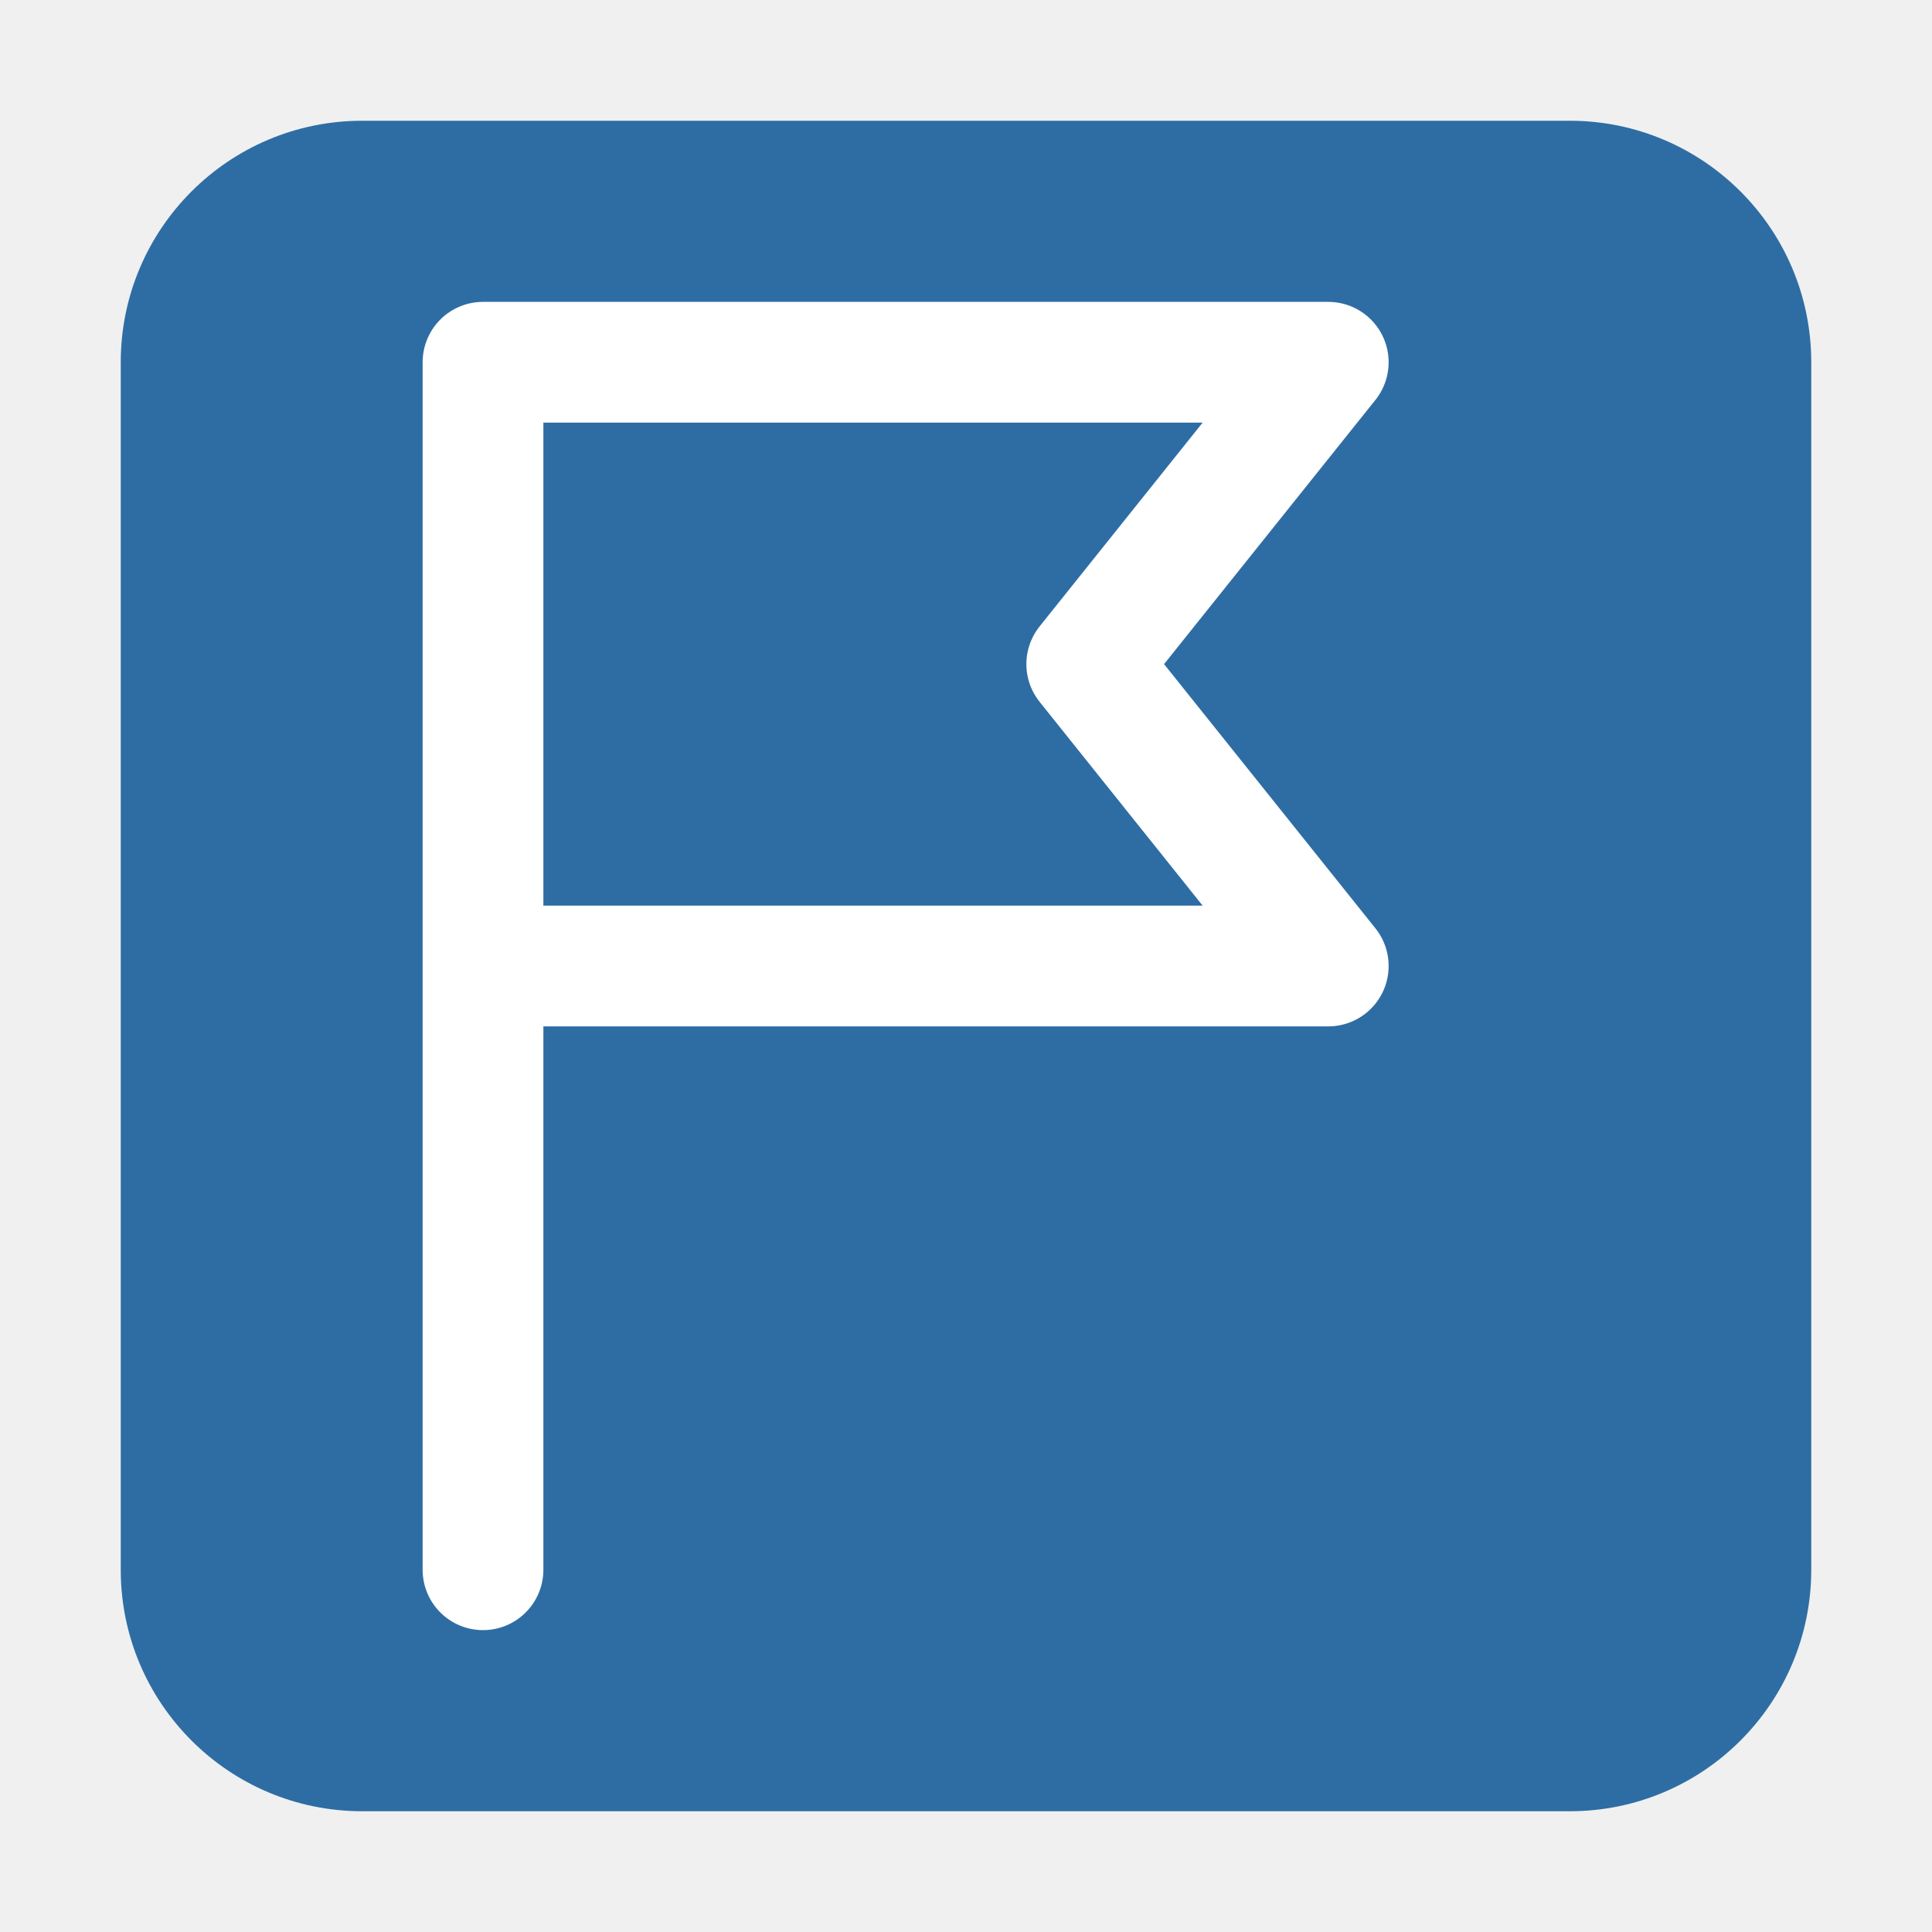
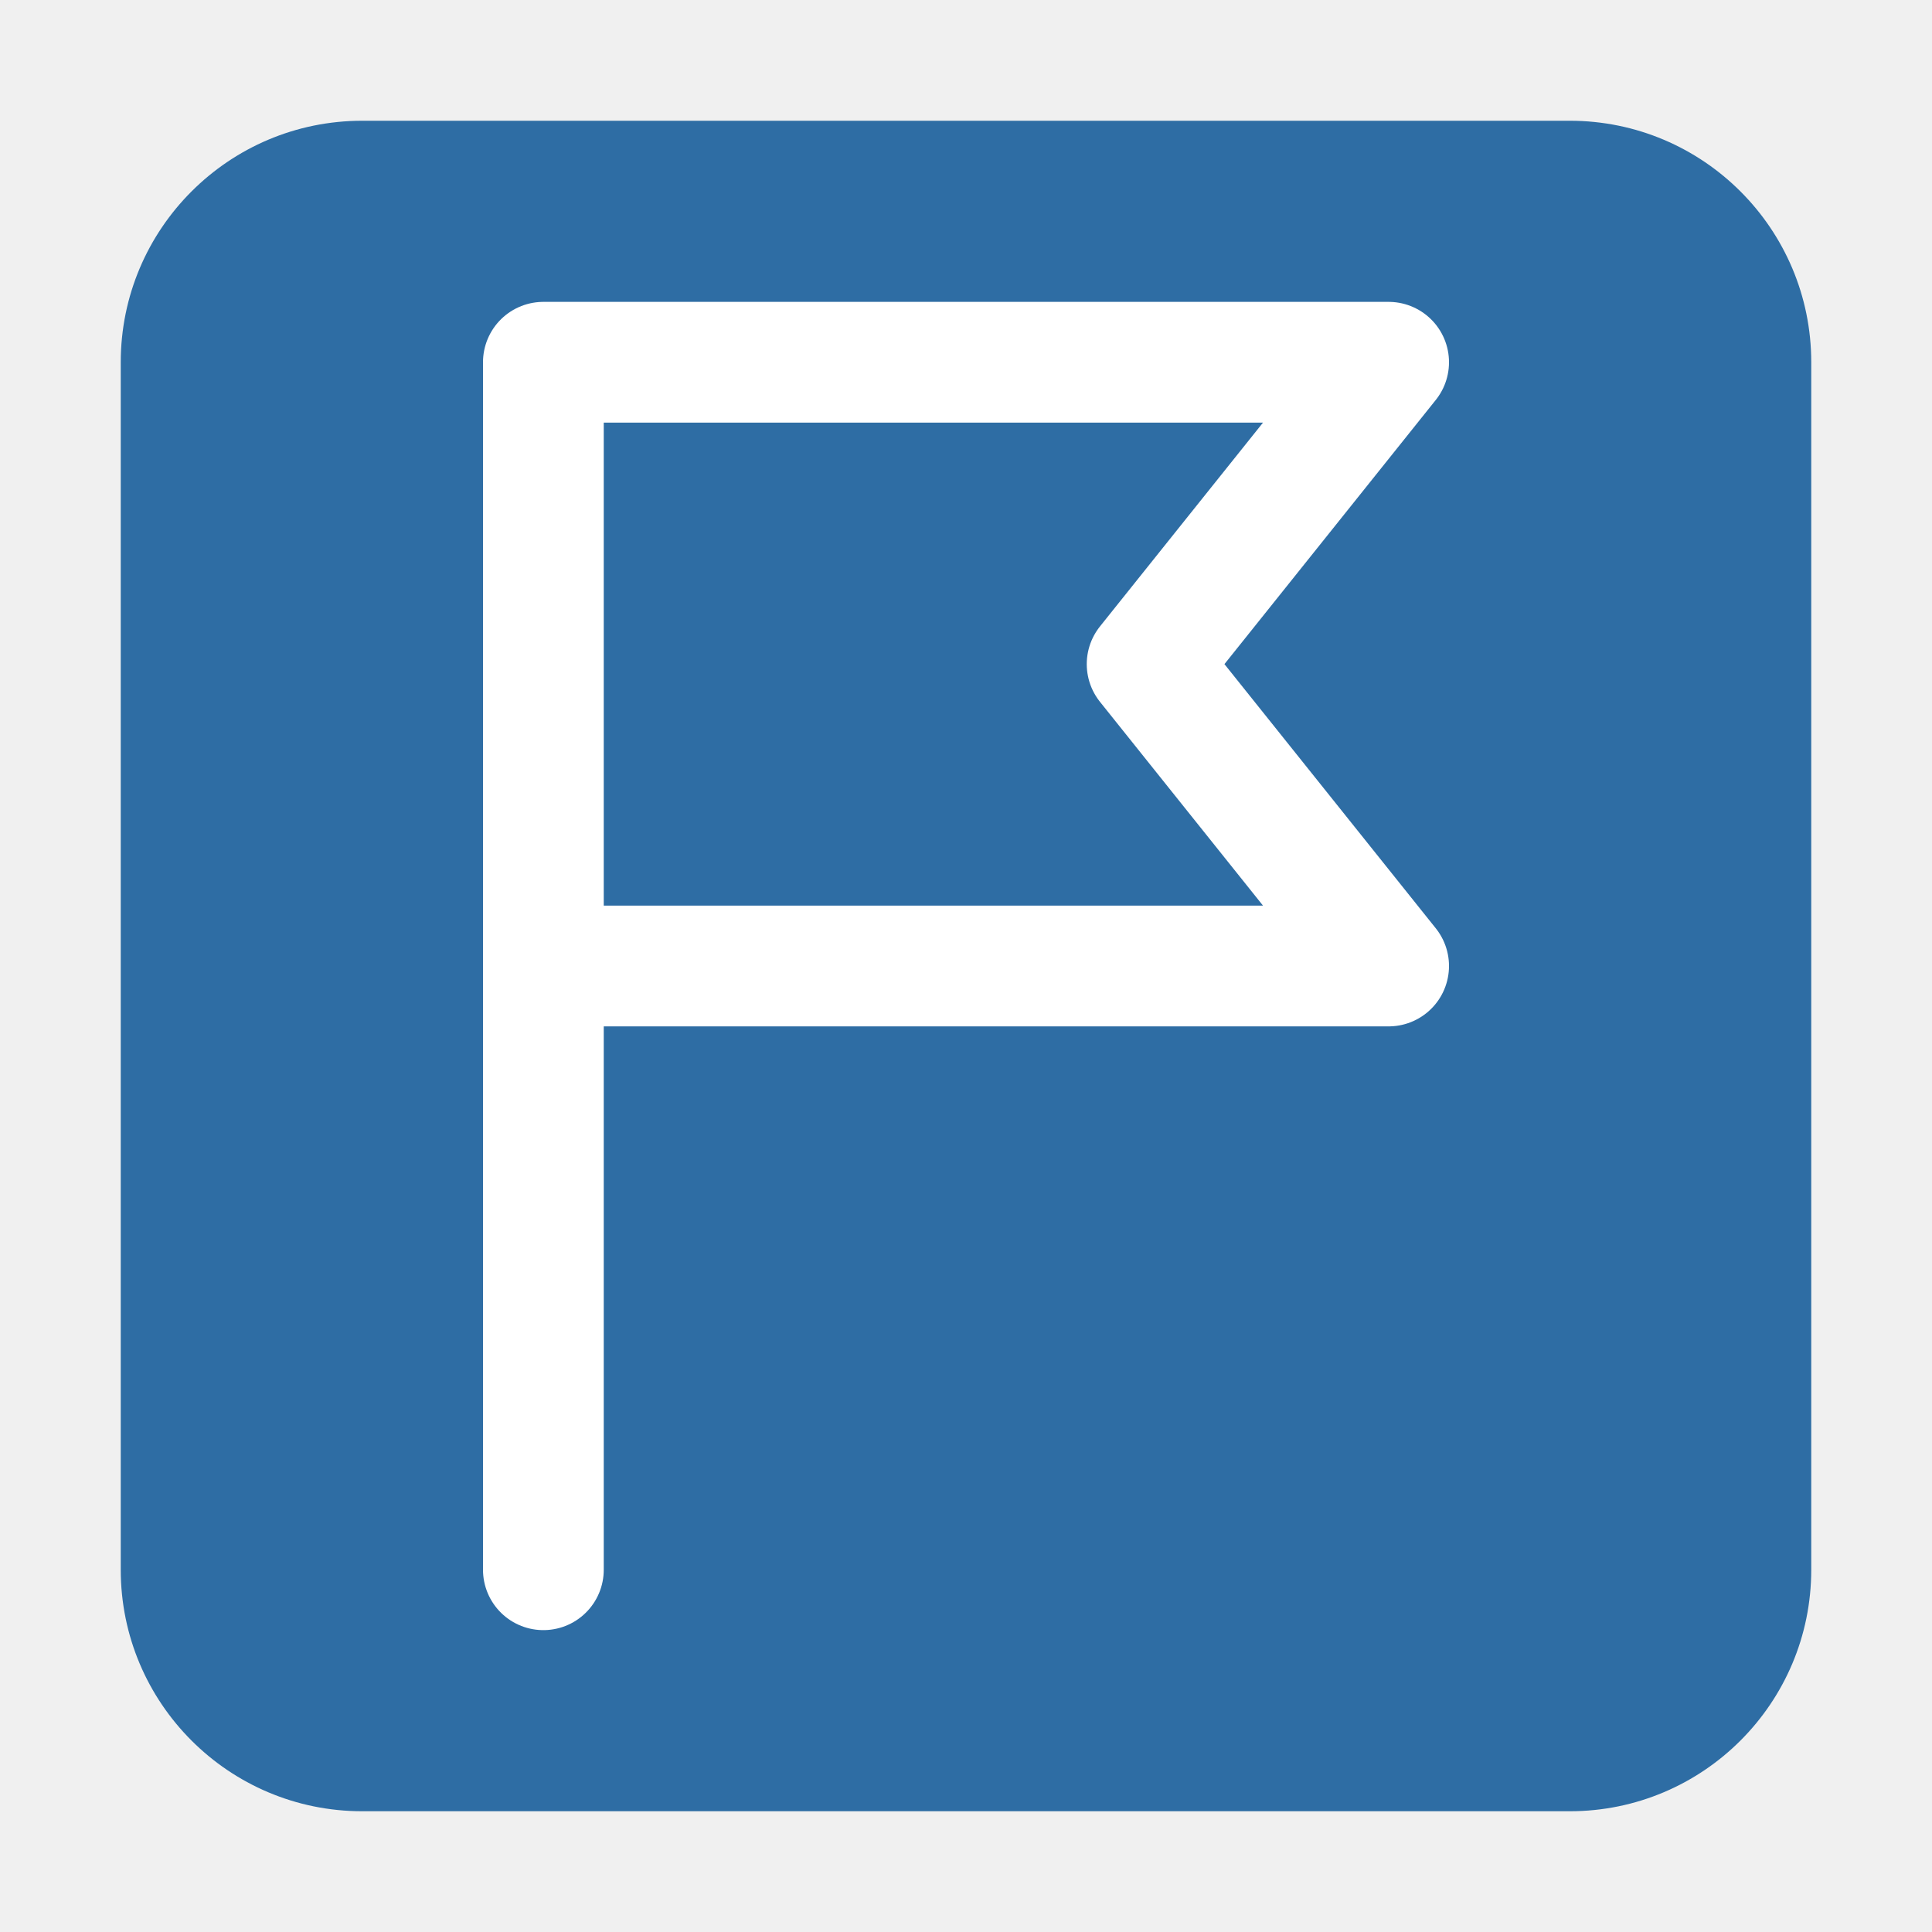
<svg xmlns="http://www.w3.org/2000/svg" width="32" height="32" viewBox="0 0 32 32">
  <rect x="2" y="2" width="28" height="28" rx="4" fill="#2e6da4" />
-   <path d="M8 6 L8 26 M8 6 L22 6 L18 11 L22 16 L8 16" fill="none" stroke="white" stroke-width="2" stroke-linejoin="round" stroke-linecap="round" />
+   <path d="M9 6 L9 26 M9 6 L23 6 L19 11 L23 16 L9 16" fill="none" stroke="white" stroke-width="2" stroke-linejoin="round" stroke-linecap="round" />
</svg>
